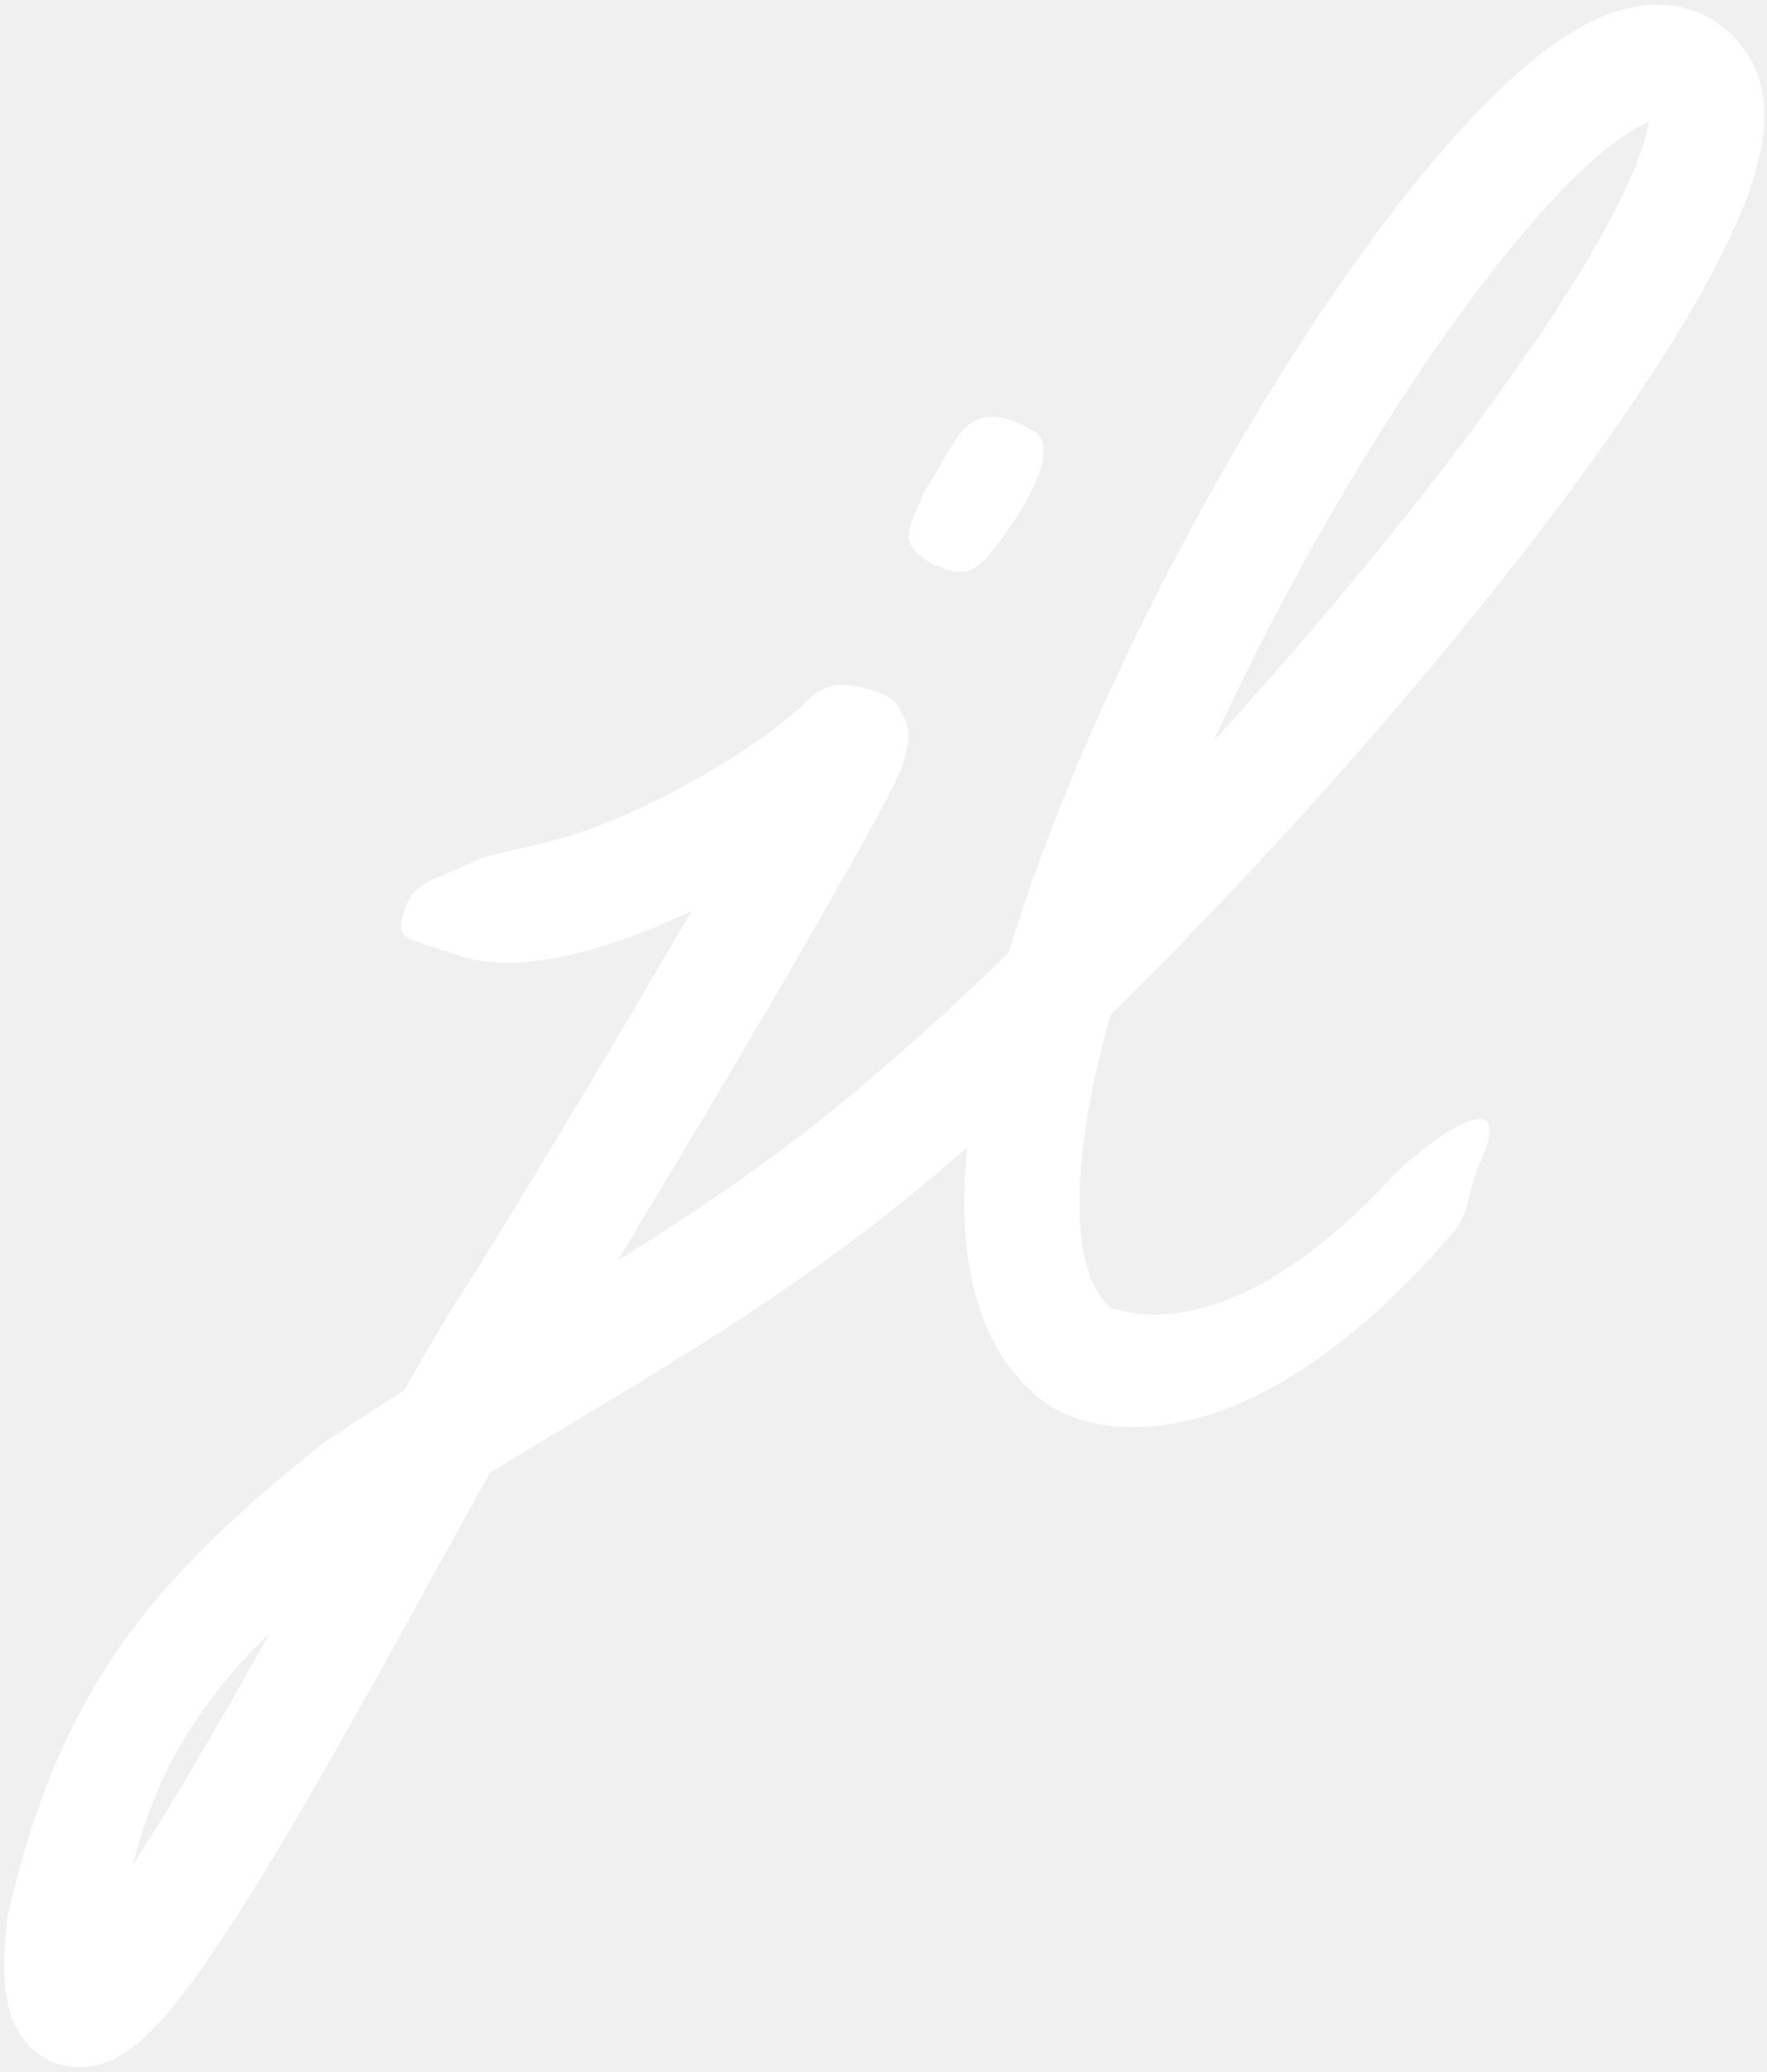
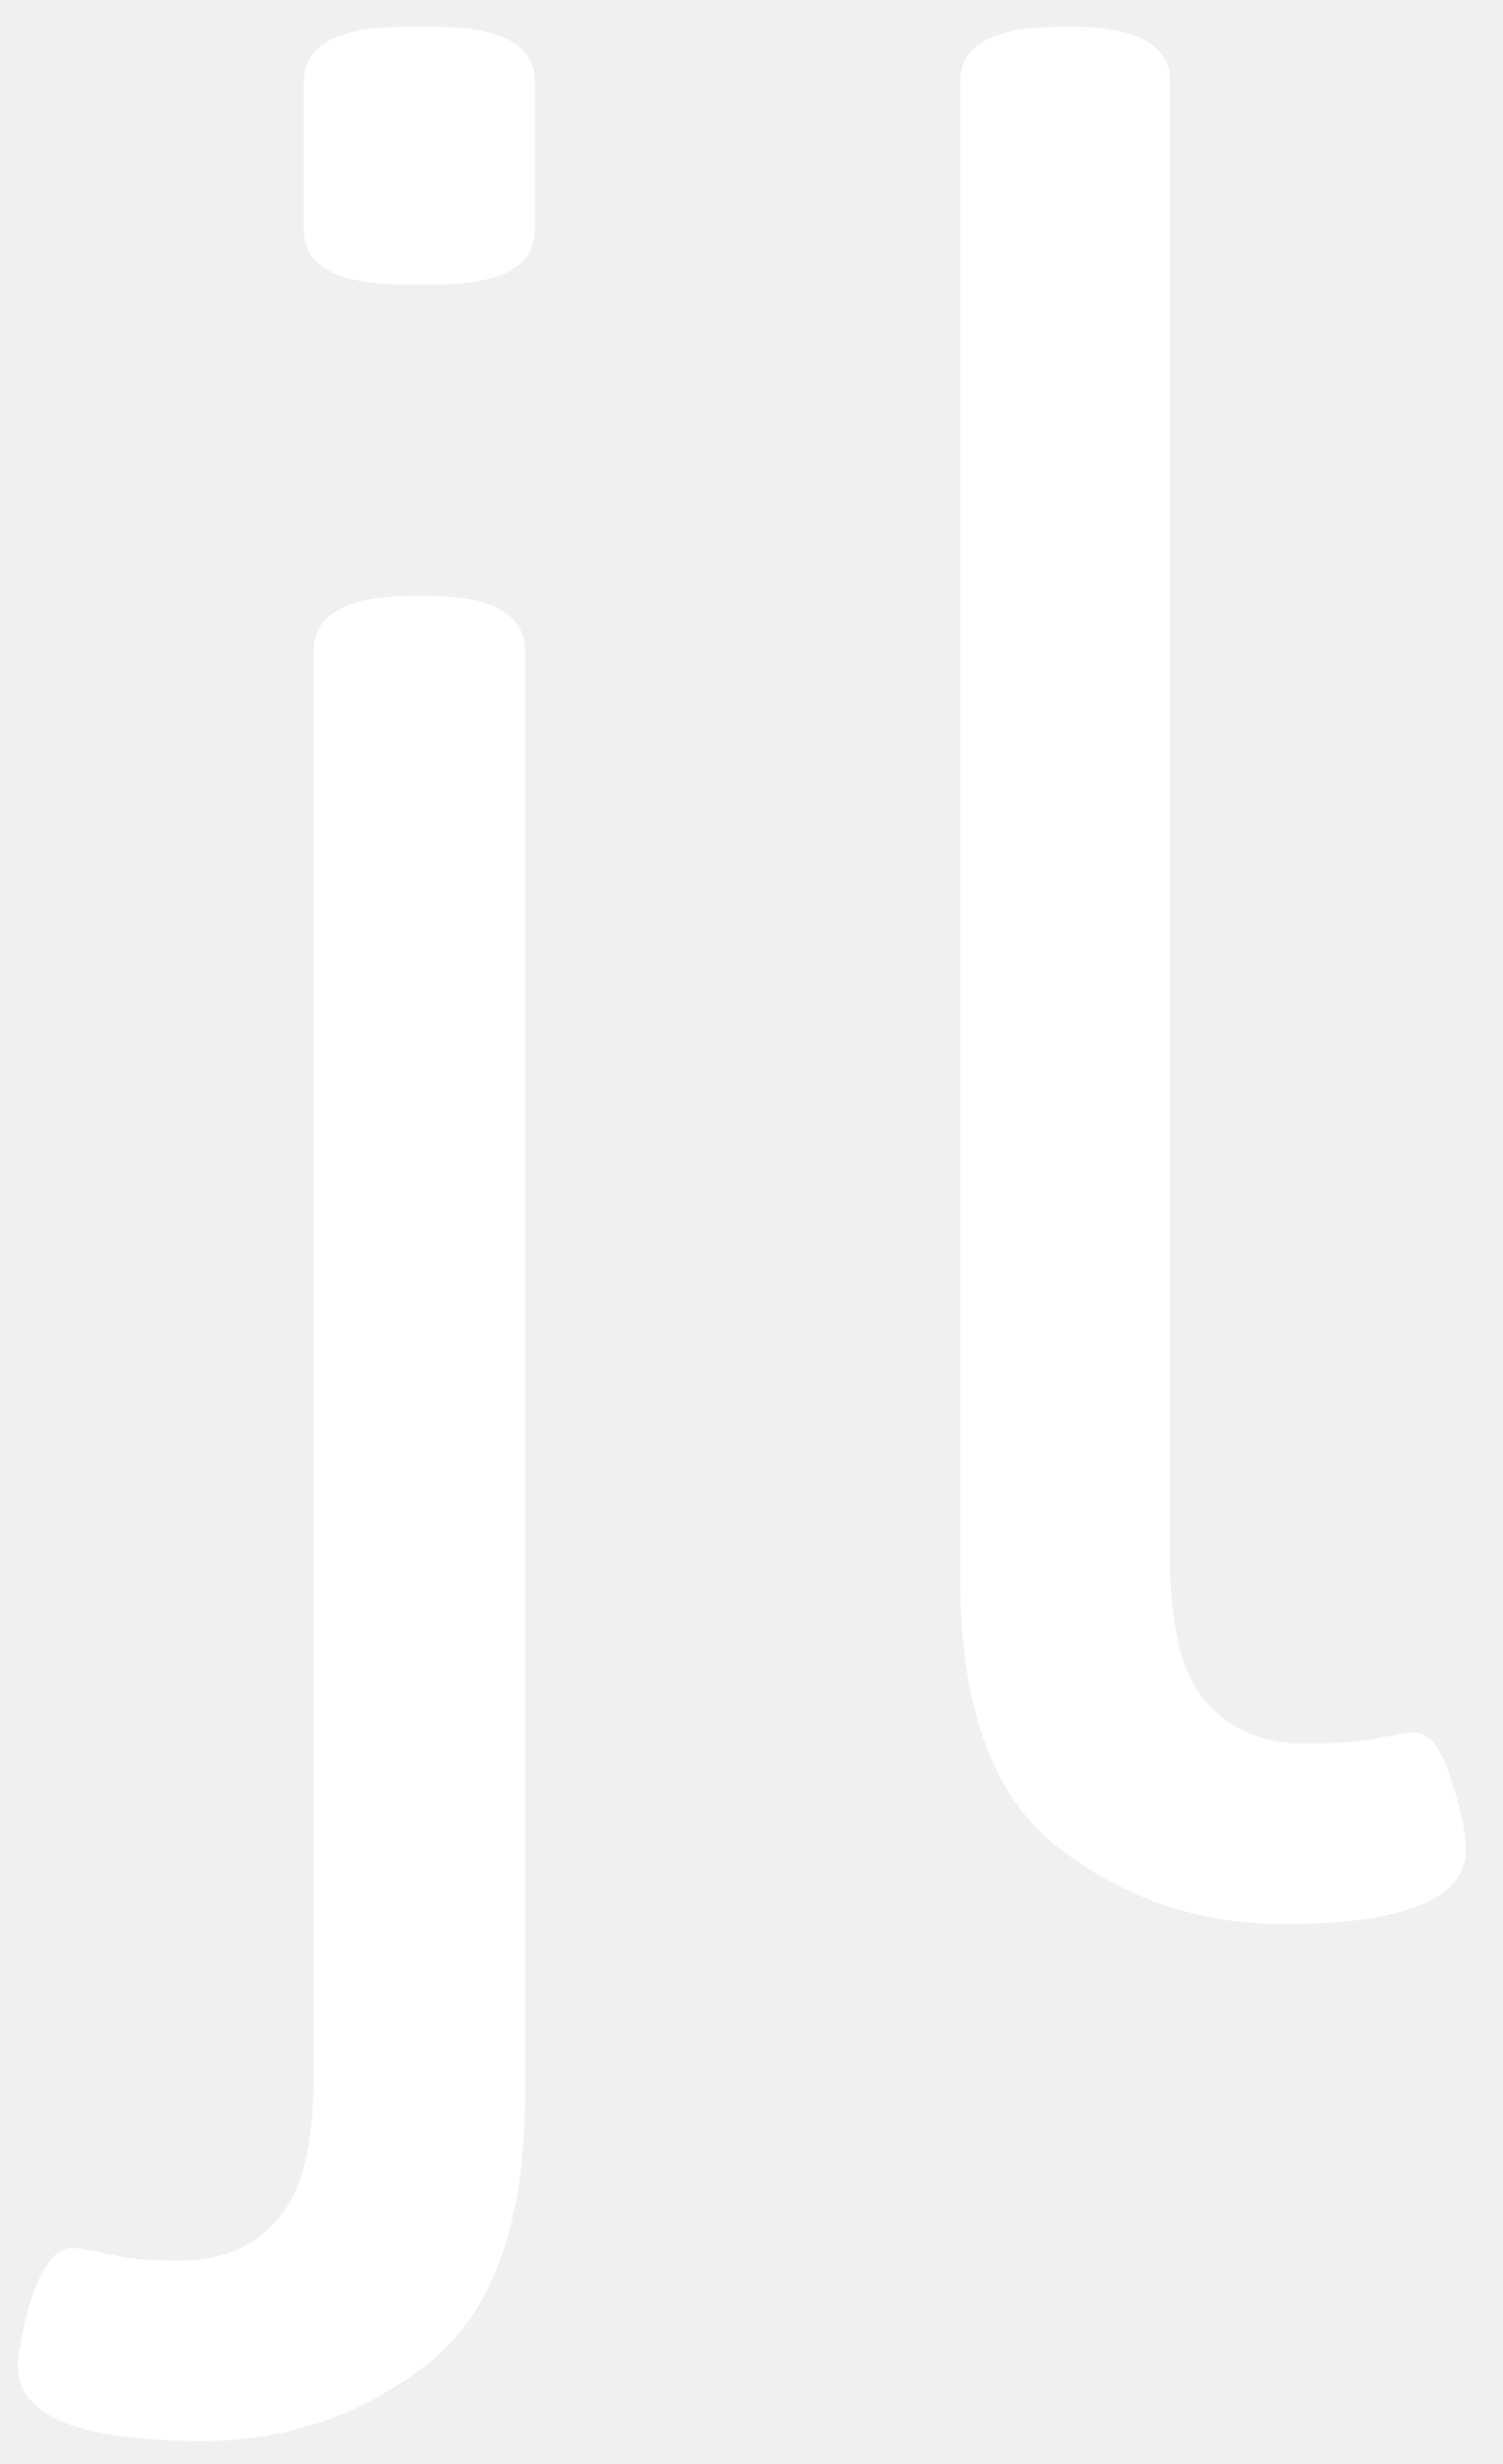
- <svg xmlns="http://www.w3.org/2000/svg" width="307" height="360" viewBox="0 0 307 360" fill="none">
-   <path fill-rule="evenodd" clip-rule="evenodd" d="M290.913 1.037C296.268 1.875 300.538 4.912 303.46 9.202C307.813 15.596 306.724 23.464 305.199 29.102C303.503 35.366 300.262 42.475 296.139 49.934C287.841 64.948 274.969 83.165 259.949 102.041C240.15 126.923 216.145 153.541 192.952 176.252C192.196 178.957 191.51 181.611 190.901 184.204C188.069 196.256 187.022 206.417 187.79 214.155C188.536 221.674 190.819 225.553 193.354 227.506C193.126 227.322 193.283 227.359 193.8 227.48C197.175 228.273 214.875 233.787 242.255 204.098C245.999 200.038 264.462 185.637 257.095 202.175C254.793 207.343 255.615 210.784 251.871 214.844C215.219 256.926 188.672 248.754 181.975 243.963C172.814 237.41 168.958 226.915 167.888 216.13C167.369 210.904 167.459 205.268 168.039 199.36C164.719 202.251 161.46 205.005 158.28 207.602C142.144 220.779 125.589 231.379 109.986 240.871C106.045 243.269 102.192 245.58 98.43 247.837C93.867 250.575 89.437 253.233 85.142 255.868C82.141 261.235 78.867 267.175 75.409 273.449L75.289 273.665C66.621 289.395 56.95 306.942 48.108 321.676C43.667 329.076 39.357 335.899 35.423 341.497C31.642 346.877 27.697 351.879 23.947 354.999C22.255 356.406 19.217 358.64 15.255 359.103C12.978 359.37 10.368 359.046 7.893 357.658C5.499 356.316 3.971 354.395 3.03 352.693C1.321 349.603 0.903 346.085 0.786 343.364C0.657 340.359 0.86 336.836 1.312 332.868C10.638 291.893 28.031 273.449 55.539 251.205C60.239 247.943 65.166 244.748 70.23 241.581C73.948 235.005 77.265 229.326 79.935 225.16C87.354 213.584 103.491 186.806 117.042 163.619C118.093 161.821 119.127 160.047 120.138 158.306C113.631 161.365 106.784 164.012 100.313 165.615C93.943 167.193 86.621 168.102 80.142 166.19C70.288 162.697 68.666 163.603 70.23 158.306C71.794 153.009 75.031 153.288 83.285 149.217C85.305 148.471 90.247 147.504 95.504 146.201C100.466 144.972 106.224 142.777 112.131 139.969C124.152 134.255 135.162 126.798 139.993 121.968C140.256 121.704 140.69 121.288 141.252 120.861L141.264 120.851C141.615 120.584 143.013 119.518 145.104 119.006C146.29 118.716 150.388 119.351 152.69 120.328C155.103 121.352 155.625 121.575 157.064 124.647C158.518 127.75 157.593 129.395 157.539 129.892C157.539 129.892 157.536 129.92 157.535 129.931C157.381 131.417 156.917 132.657 156.777 133.033L156.767 133.058C156.543 133.659 156.281 134.264 156.032 134.81C155.065 136.932 153.408 140.09 151.391 143.783C147.283 151.304 141.104 162.084 134.31 173.71C125.393 188.967 115.302 205.876 107.257 219.068C120.124 211.045 133.073 202.364 145.63 192.111C154.899 184.541 164.931 175.518 175.232 165.585C182.172 142.72 193.197 117.597 205.638 94.258C220.68 66.039 238.203 39.655 253.885 22.454C261.578 14.015 269.603 6.911 277.315 3.362C281.238 1.556 285.955 0.261 290.913 1.037ZM210.811 128.841C222.614 115.858 234.026 102.498 244.299 89.588C259.011 71.099 271.111 53.873 278.634 40.26C282.422 33.407 284.803 27.906 285.893 23.878C286.207 22.719 286.371 21.842 286.456 21.199C286.226 21.287 285.967 21.396 285.678 21.529C281.716 23.353 275.893 27.999 268.664 35.928C254.502 51.463 237.882 76.284 223.287 103.665C218.867 111.957 214.671 120.413 210.811 128.841ZM46.825 283.788C35.324 294.885 27.096 307.512 23.137 323.953C25.592 320.186 28.216 315.956 30.959 311.385C36.057 302.889 41.459 293.398 46.825 283.788Z" fill="white" />
-   <path d="M175.232 91.904C169.342 100.369 167.953 100.531 161.515 97.775C156.141 94.032 157.535 92.791 160.553 85.424C166.443 76.96 167.405 67.797 179.74 74.988C183.008 76.894 181.122 83.44 175.232 91.904Z" fill="white" />
+ <svg xmlns="http://www.w3.org/2000/svg" width="25" height="41" viewBox="0 0 25 41" fill="none">
+   <path d="M6.744 4.734C5.619 4.734 5.056 4.429 5.056 3.82V1.359C5.056 0.749 5.619 0.445 6.744 0.445H7.236C8.345 0.445 8.9 0.749 8.9 1.359V3.82C8.9 4.429 8.345 4.734 7.236 4.734H6.744ZM3.369 40.617C1.322 40.617 0.298 40.203 0.298 39.374C0.298 39.218 0.337 38.976 0.415 38.648C0.478 38.335 0.579 38.046 0.72 37.781C0.861 37.531 1.017 37.406 1.189 37.406C1.283 37.406 1.478 37.437 1.775 37.499C2.072 37.578 2.478 37.617 2.994 37.617C3.681 37.617 4.22 37.39 4.611 36.937C5.017 36.499 5.22 35.703 5.22 34.546V10.828C5.22 10.218 5.783 9.913 6.908 9.913H7.072C8.181 9.913 8.736 10.218 8.736 10.828V34.851C8.736 37.007 8.189 38.507 7.095 39.351C6.001 40.195 4.759 40.617 3.369 40.617Z" fill="white" />
+   <path d="M21.345 32.015C19.954 32.015 18.712 31.593 17.619 30.749C16.525 29.906 15.978 28.413 15.978 26.273V1.359C15.978 0.749 16.533 0.445 17.642 0.445H17.829C18.923 0.445 19.47 0.749 19.47 1.359V25.945C19.47 27.085 19.673 27.882 20.079 28.335C20.486 28.788 21.033 29.015 21.72 29.015C22.236 29.015 22.642 28.984 22.939 28.921C23.236 28.859 23.431 28.828 23.525 28.828C23.775 28.828 23.978 29.078 24.134 29.578C24.306 30.078 24.392 30.476 24.392 30.773C24.392 31.601 23.376 32.015 21.345 32.015Z" fill="white" />
</svg>
